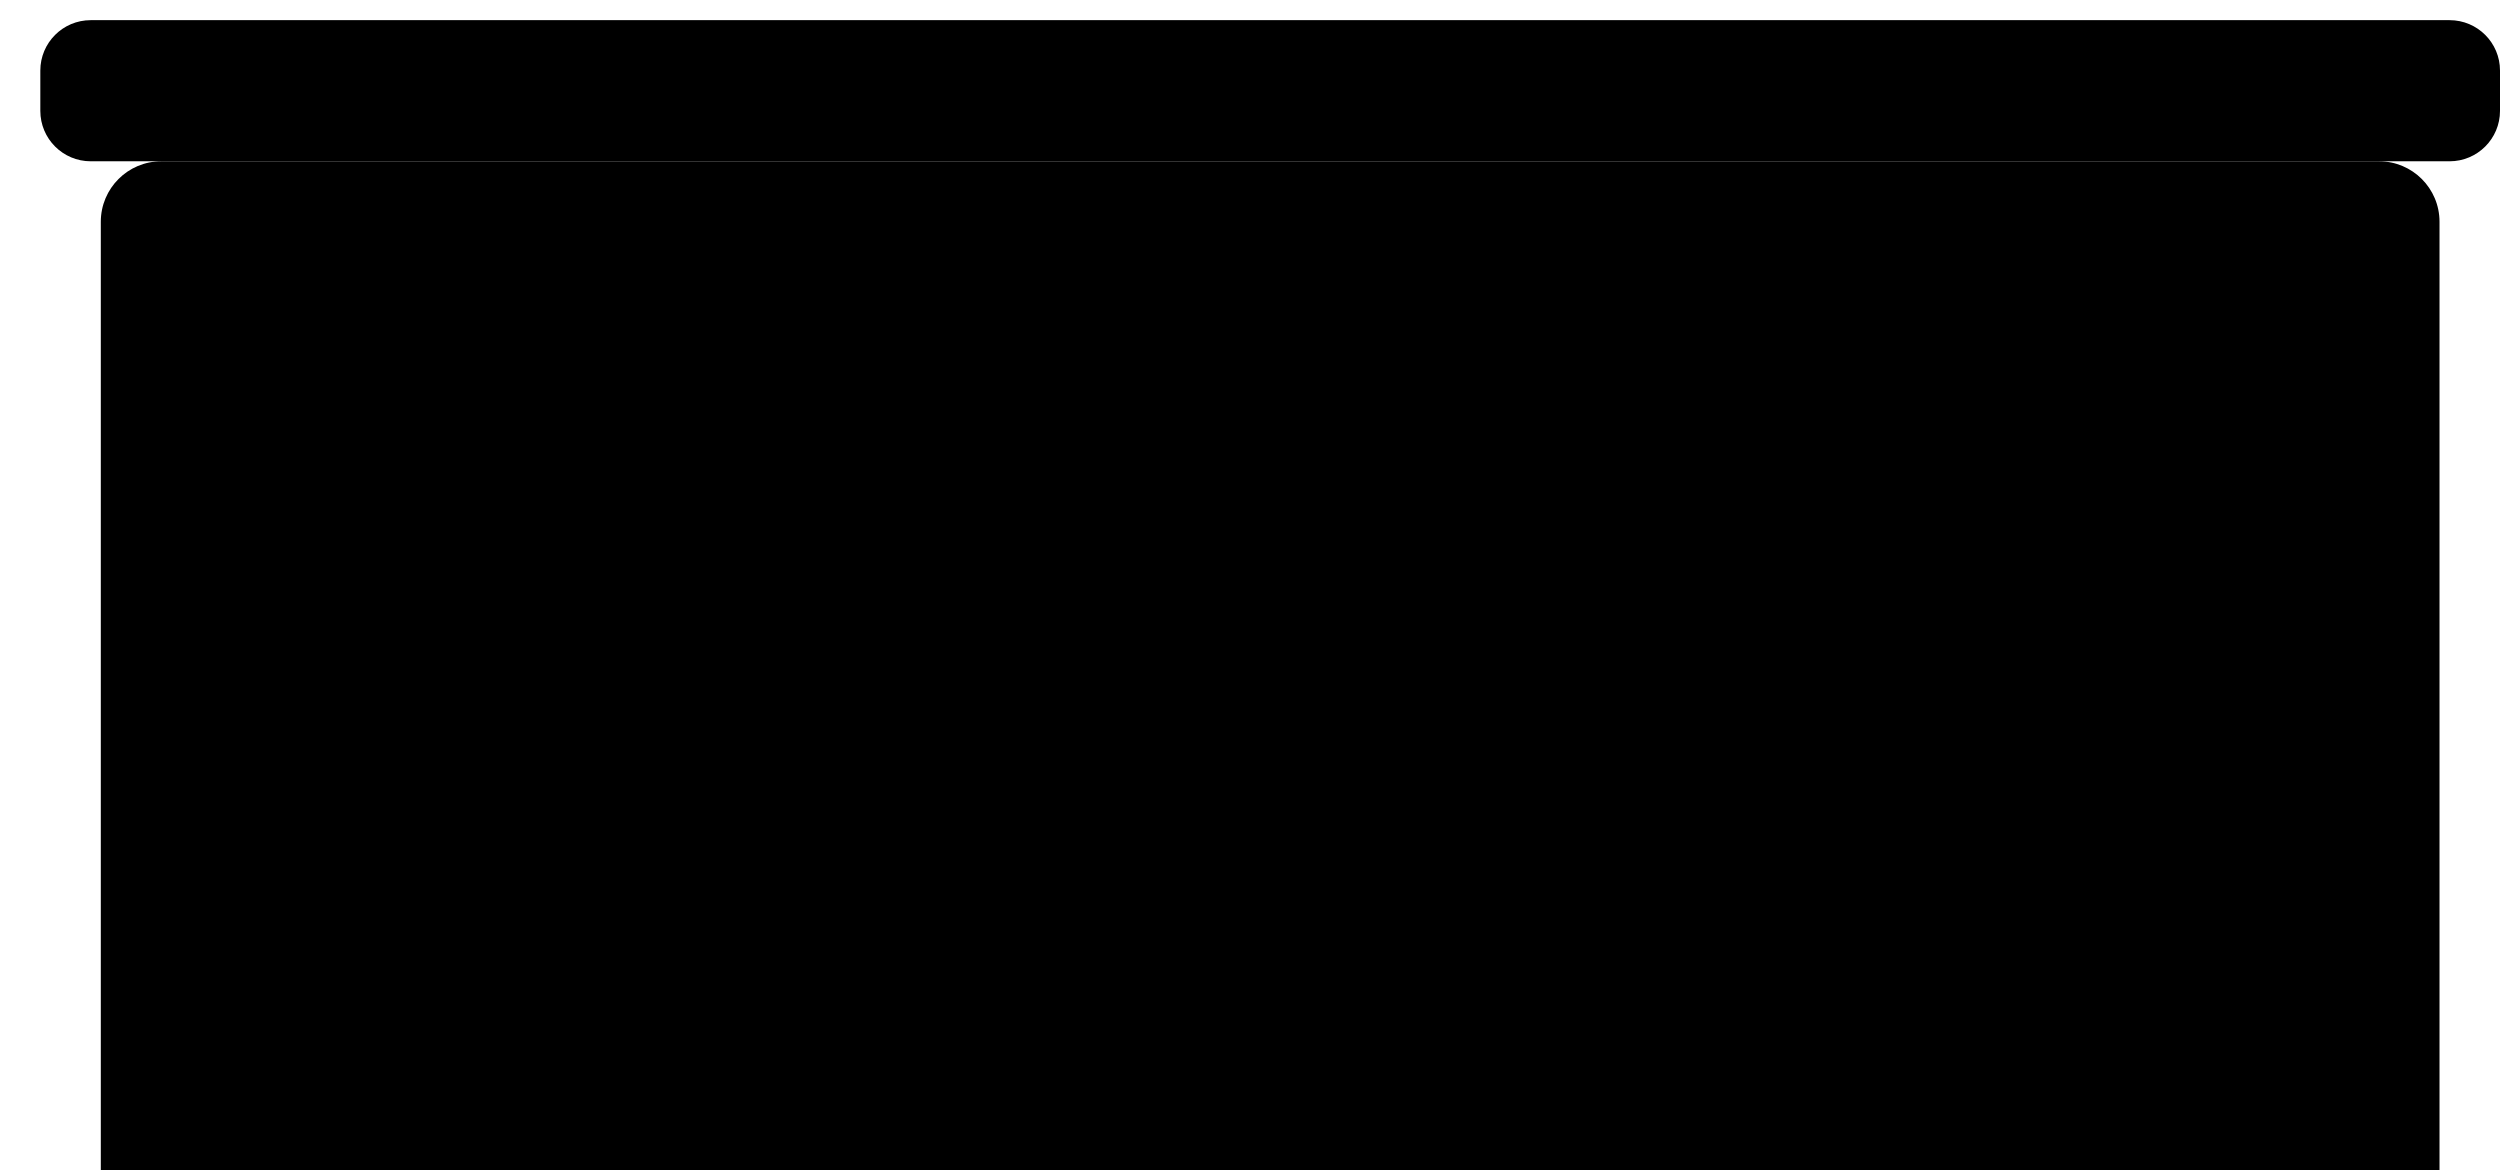
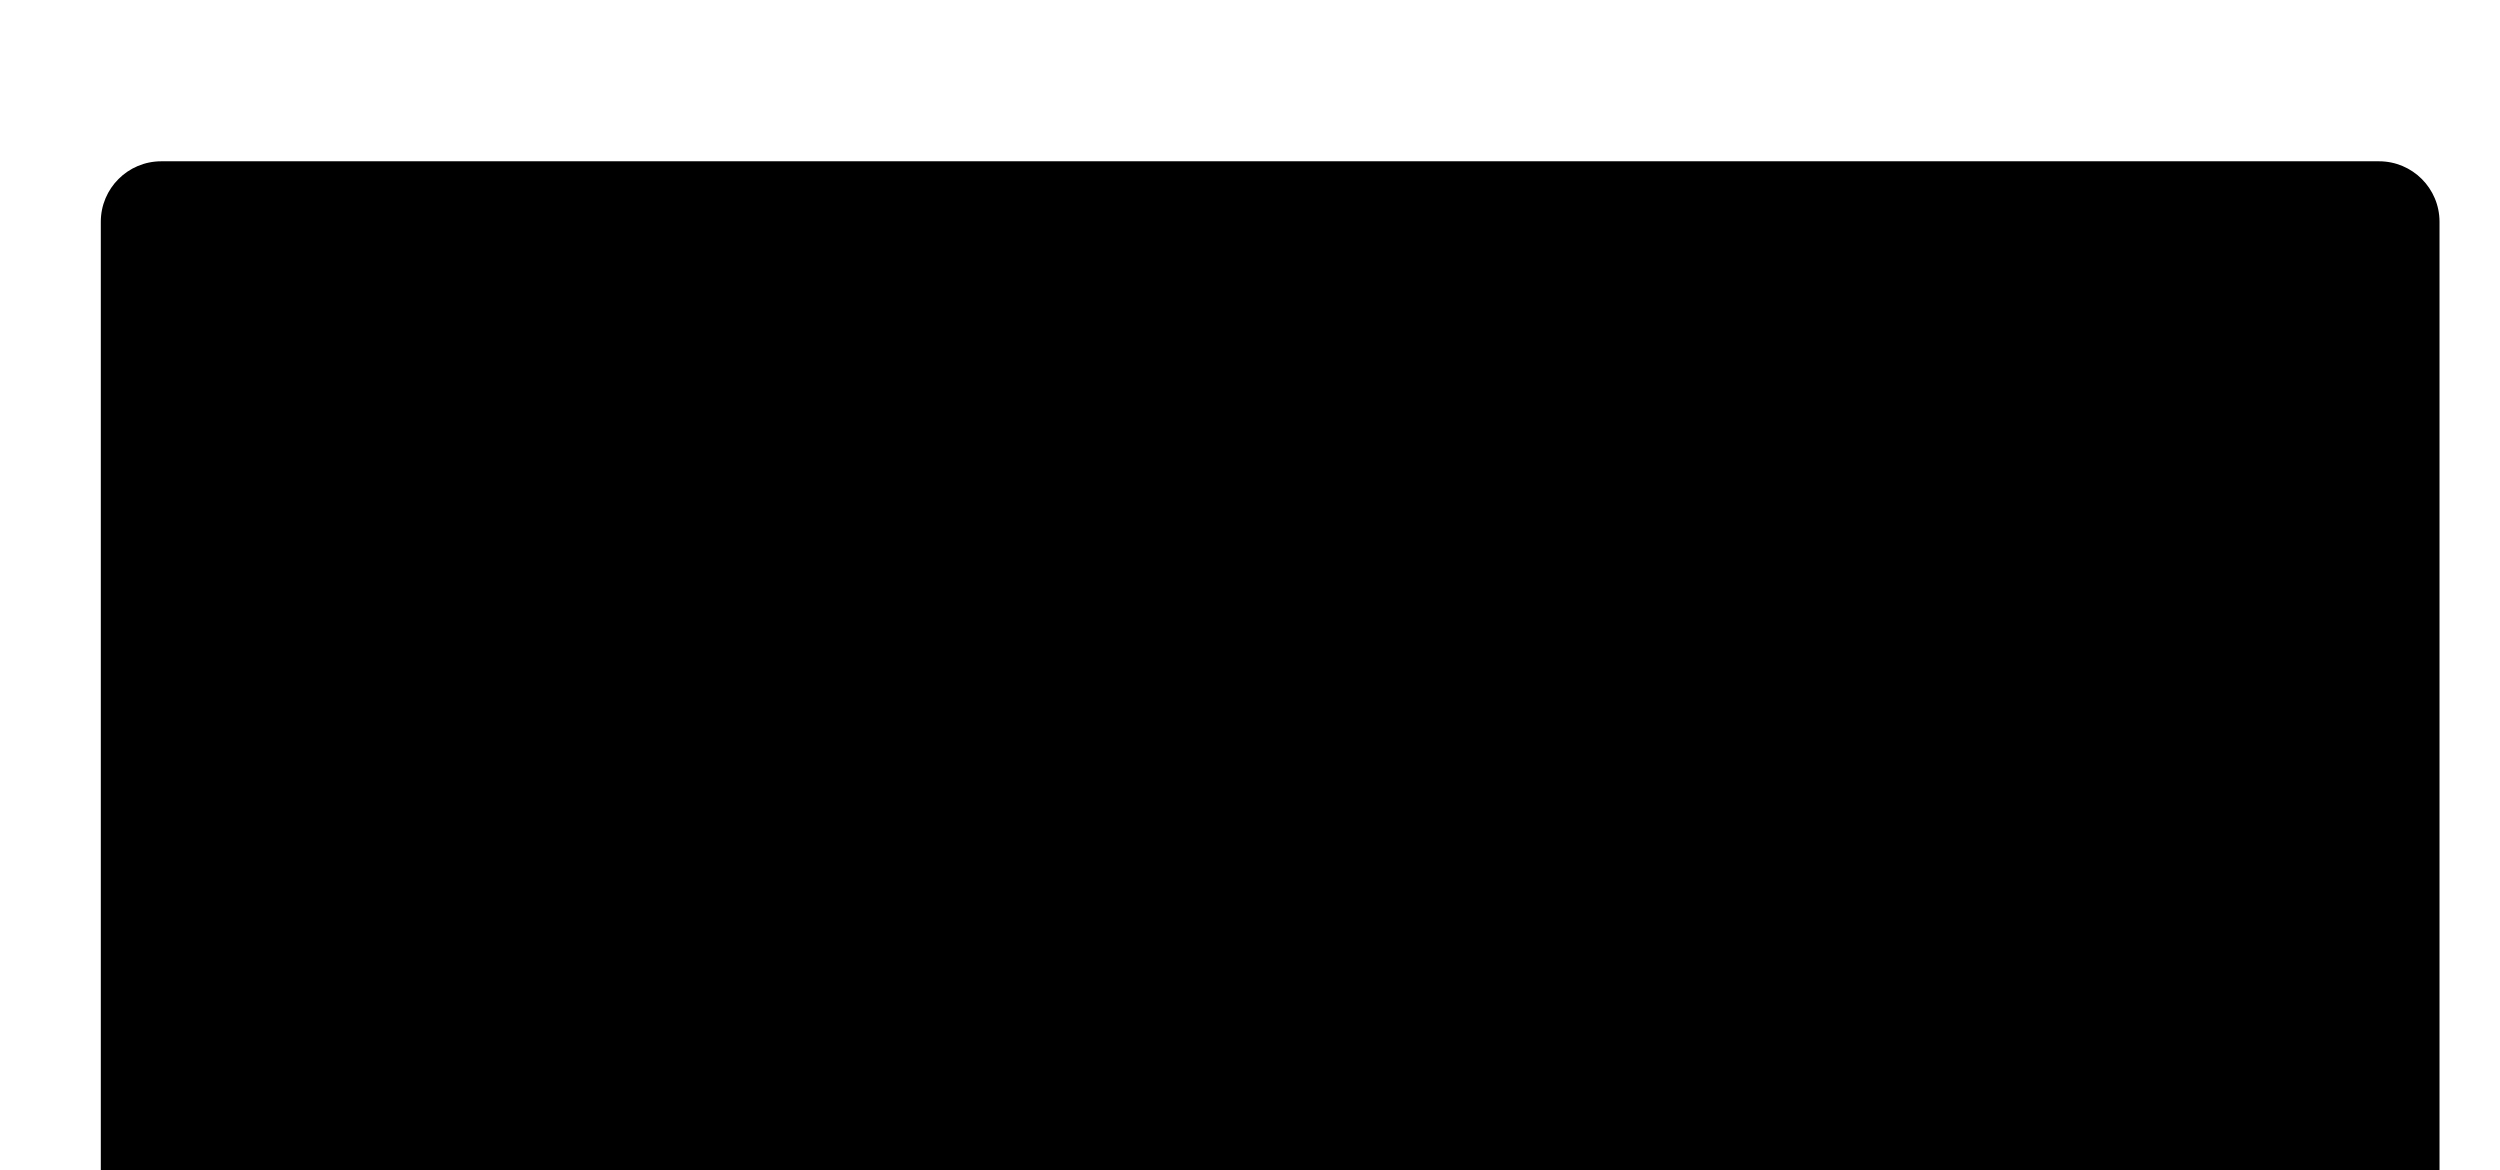
<svg xmlns="http://www.w3.org/2000/svg" viewBox="562 604 248 116" data-part="ice" data-scale="1">
  <g stroke="{{INK}}" stroke-linejoin="round" stroke-linecap="round">
    <rect x="572" y="620" width="232" height="110" rx="6" fill="{{DARK}}" stroke-width="{{L}}" />
    <rect x="580" y="626" width="198" height="104" rx="6" fill="{{STEEL}}" stroke-width="{{L}}" />
    <path d="M758 627H772Q777 627 777 632V730H758Z" fill="{{STEEL_SH}}" stroke="none" />
-     <rect x="590" y="629" width="40" height="10" rx="2.5" fill="{{DARK}}" stroke-width="{{D}}" />
-     <path d="M595 634H606M611 634H625" fill="none" stroke="{{DUSTY}}" stroke-width="{{D}}" />
-     <circle cx="760" cy="634" r="3.5" fill="{{DUSTY}}" stroke-width="{{D}}" />
+     <rect x="590" y="630" width="40" height="9" rx="2.5" fill="{{DARK}}" stroke-width="{{D}}" />
+     <path d="M595 634.5H606M611 634.5H625" fill="none" stroke="{{MUSTARD}}" stroke-width="{{D}}" />
+     <g fill="none" stroke="{{DUSTY}}" stroke-width="{{D}}">
+       <path d="M650 629.5V639.5M645.7 632L654.3 637M645.7 637L654.3 632" />
+     </g>
+     <circle cx="760" cy="634.5" r="3.5" fill="{{DUSTY}}" stroke-width="{{D}}" />
    <rect x="586" y="642" width="186" height="92" rx="5" fill="{{STEEL_HI}}" stroke-width="{{M}}" />
-     <rect x="632" y="649" width="94" height="10" rx="5" fill="{{STEEL_SH}}" stroke-width="{{D}}" />
-     <rect x="598" y="667" width="162" height="53" rx="4" fill="{{GLASS_DP}}" stroke-width="{{M}}" />
+     <rect x="596" y="649" width="166" height="62" rx="4" fill="{{DUSTY}}" stroke-width="{{M}}" />
    <g stroke-width="{{D}}">
-       <rect x="604" y="696" width="26" height="23" rx="4" fill="{{PAPER}}" transform="rotate(-7 617 707)" />
-       <rect x="630" y="689" width="28" height="25" rx="4" fill="{{GLASS}}" transform="rotate(5 644 701)" />
-       <rect x="658" y="696" width="27" height="23" rx="4" fill="{{PAPER}}" transform="rotate(-4 671 707)" />
-       <rect x="686" y="690" width="25" height="24" rx="4" fill="{{GLASS}}" transform="rotate(8 698 702)" />
-       <rect x="714" y="696" width="26" height="23" rx="4" fill="{{PAPER}}" transform="rotate(-6 727 707)" />
-       <rect x="618" y="676" width="24" height="21" rx="4" fill="{{GLASS}}" transform="rotate(9 630 686)" />
-       <rect x="664" y="675" width="26" height="20" rx="4" fill="{{PAPER}}" transform="rotate(-8 677 685)" />
-       <rect x="706" y="677" width="24" height="20" rx="4" fill="{{GLASS}}" transform="rotate(6 718 687)" />
+       <rect x="602" y="686" width="25" height="24" rx="4" fill="{{PAPER}}" transform="rotate(-6 614 698)" />
+       <rect x="628" y="688" width="26" height="22" rx="4" fill="{{GLASS}}" transform="rotate(4 641 699)" />
+       <rect x="655" y="686" width="26" height="24" rx="4" fill="{{PAPER}}" transform="rotate(-3 668 698)" />
+       <rect x="682" y="688" width="26" height="22" rx="4" fill="{{GLASS}}" transform="rotate(7 695 699)" />
+       <rect x="709" y="686" width="25" height="24" rx="4" fill="{{PAPER}}" transform="rotate(-5 721 698)" />
+       <rect x="735" y="688" width="22" height="22" rx="4" fill="{{GLASS}}" transform="rotate(5 746 699)" />
+       <rect x="616" y="664" width="26" height="23" rx="4" fill="{{GLASS}}" transform="rotate(8 629 675)" />
+       <rect x="643" y="662" width="27" height="25" rx="4" fill="{{PAPER}}" transform="rotate(-5 656 674)" />
+       <rect x="670" y="665" width="26" height="23" rx="4" fill="{{GLASS}}" transform="rotate(4 683 676)" />
+       <rect x="697" y="663" width="27" height="24" rx="4" fill="{{PAPER}}" transform="rotate(-7 710 675)" />
    </g>
-     <path d="M606 669H622L604 719H599Z" fill="{{HILITE}}" fill-opacity=".34" stroke="none" />
-     <circle cx="792" cy="634" r="2.8" fill="{{STEEL_SH}}" stroke-width="{{D}}" />
-     <rect x="789" y="637" width="6" height="34" rx="3" fill="{{STEEL_SH}}" stroke-width="{{D}}" />
-     <path d="M782 671H802Q804 689 792 693Q780 689 782 671Z" fill="{{STEEL_HI}}" stroke-width="{{M}}" />
-     <rect x="566" y="606" width="244" height="14" rx="5" fill="{{WOOD}}" stroke-width="{{M}}" />
-     <path d="M574 610H700" fill="none" stroke="{{HILITE}}" stroke-opacity=".7" stroke-width="{{D}}" />
+     <path d="M606 652H620L602 708H598Z" fill="{{HILITE}}" fill-opacity=".3" stroke="none" />
+     <path d="M731 642L739 646L727 675L718 671Z" fill="{{STEEL_SH}}" stroke-width="{{M}}" />
+     <path d="M704 676H730Q730 692 717 694Q704 692 704 676Z" fill="{{STEEL_SH}}" stroke-width="{{M}}" />
+     <path d="M592 711H766L774 734H584Z" fill="{{STEEL_HI}}" stroke-width="{{M}}" />
+     <rect x="633" y="713" width="92" height="6" rx="3" fill="{{STEEL_SH}}" stroke-width="{{D}}" />
  </g>
</svg>
